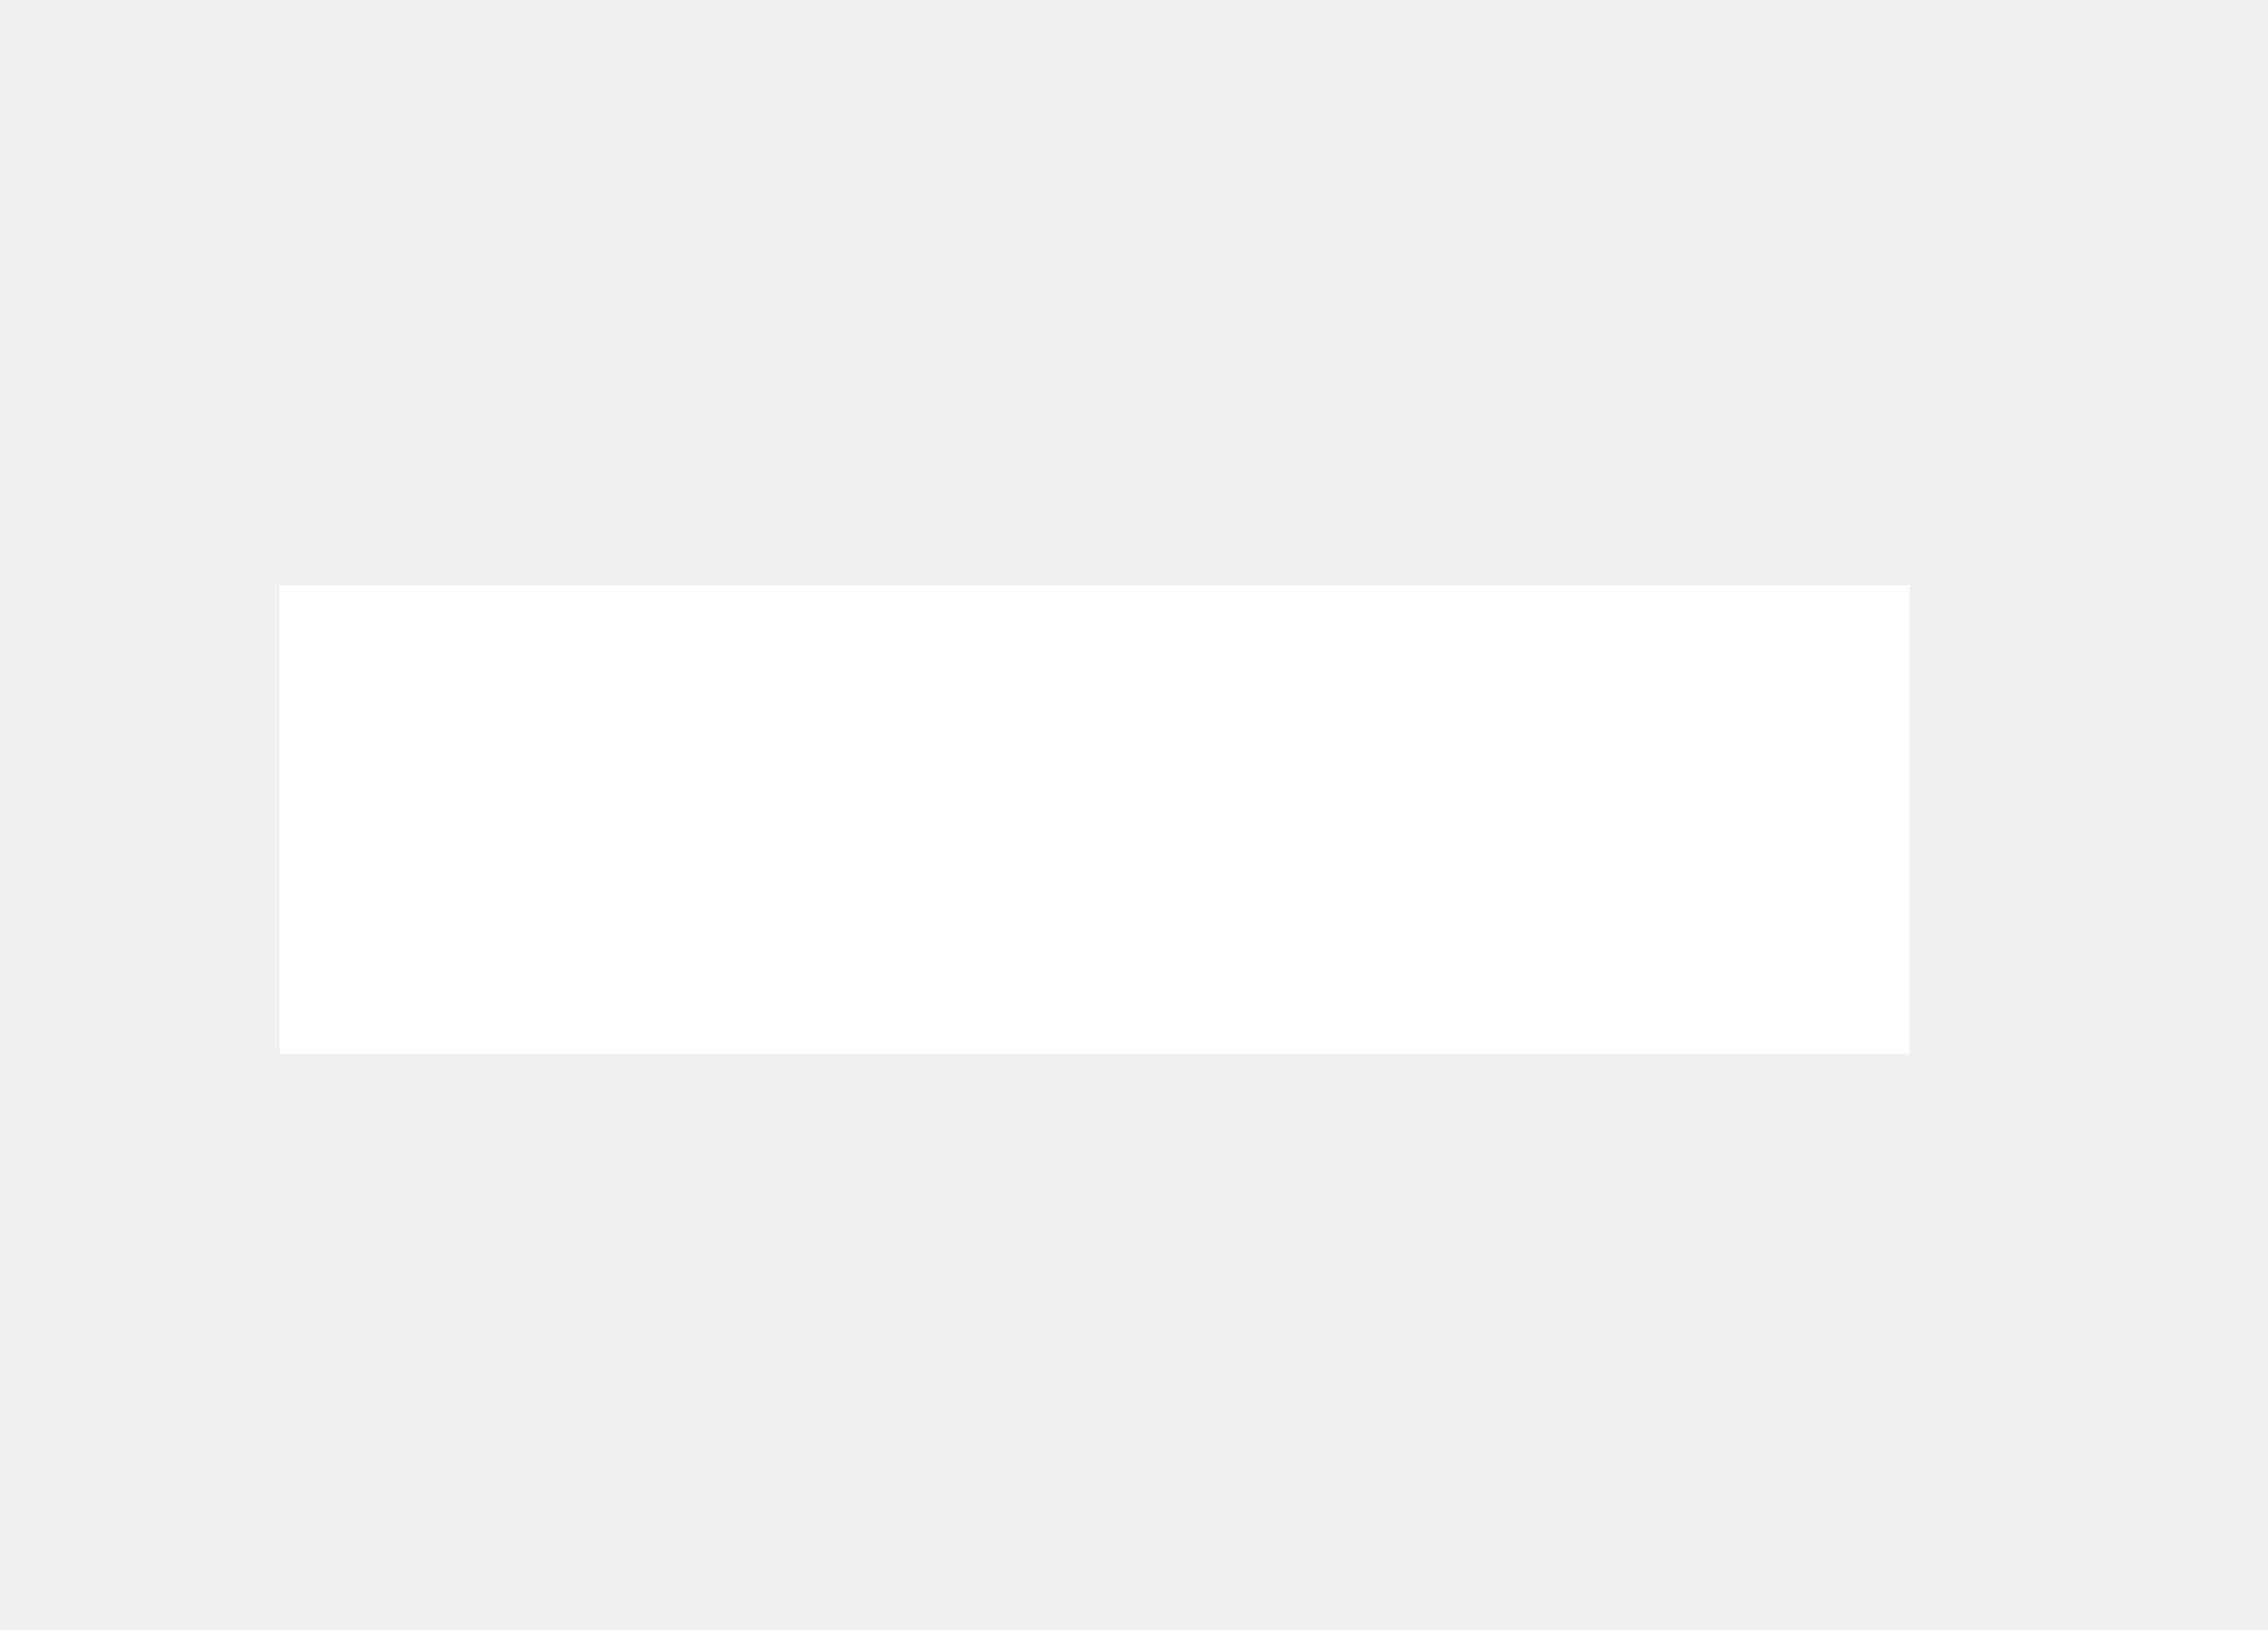
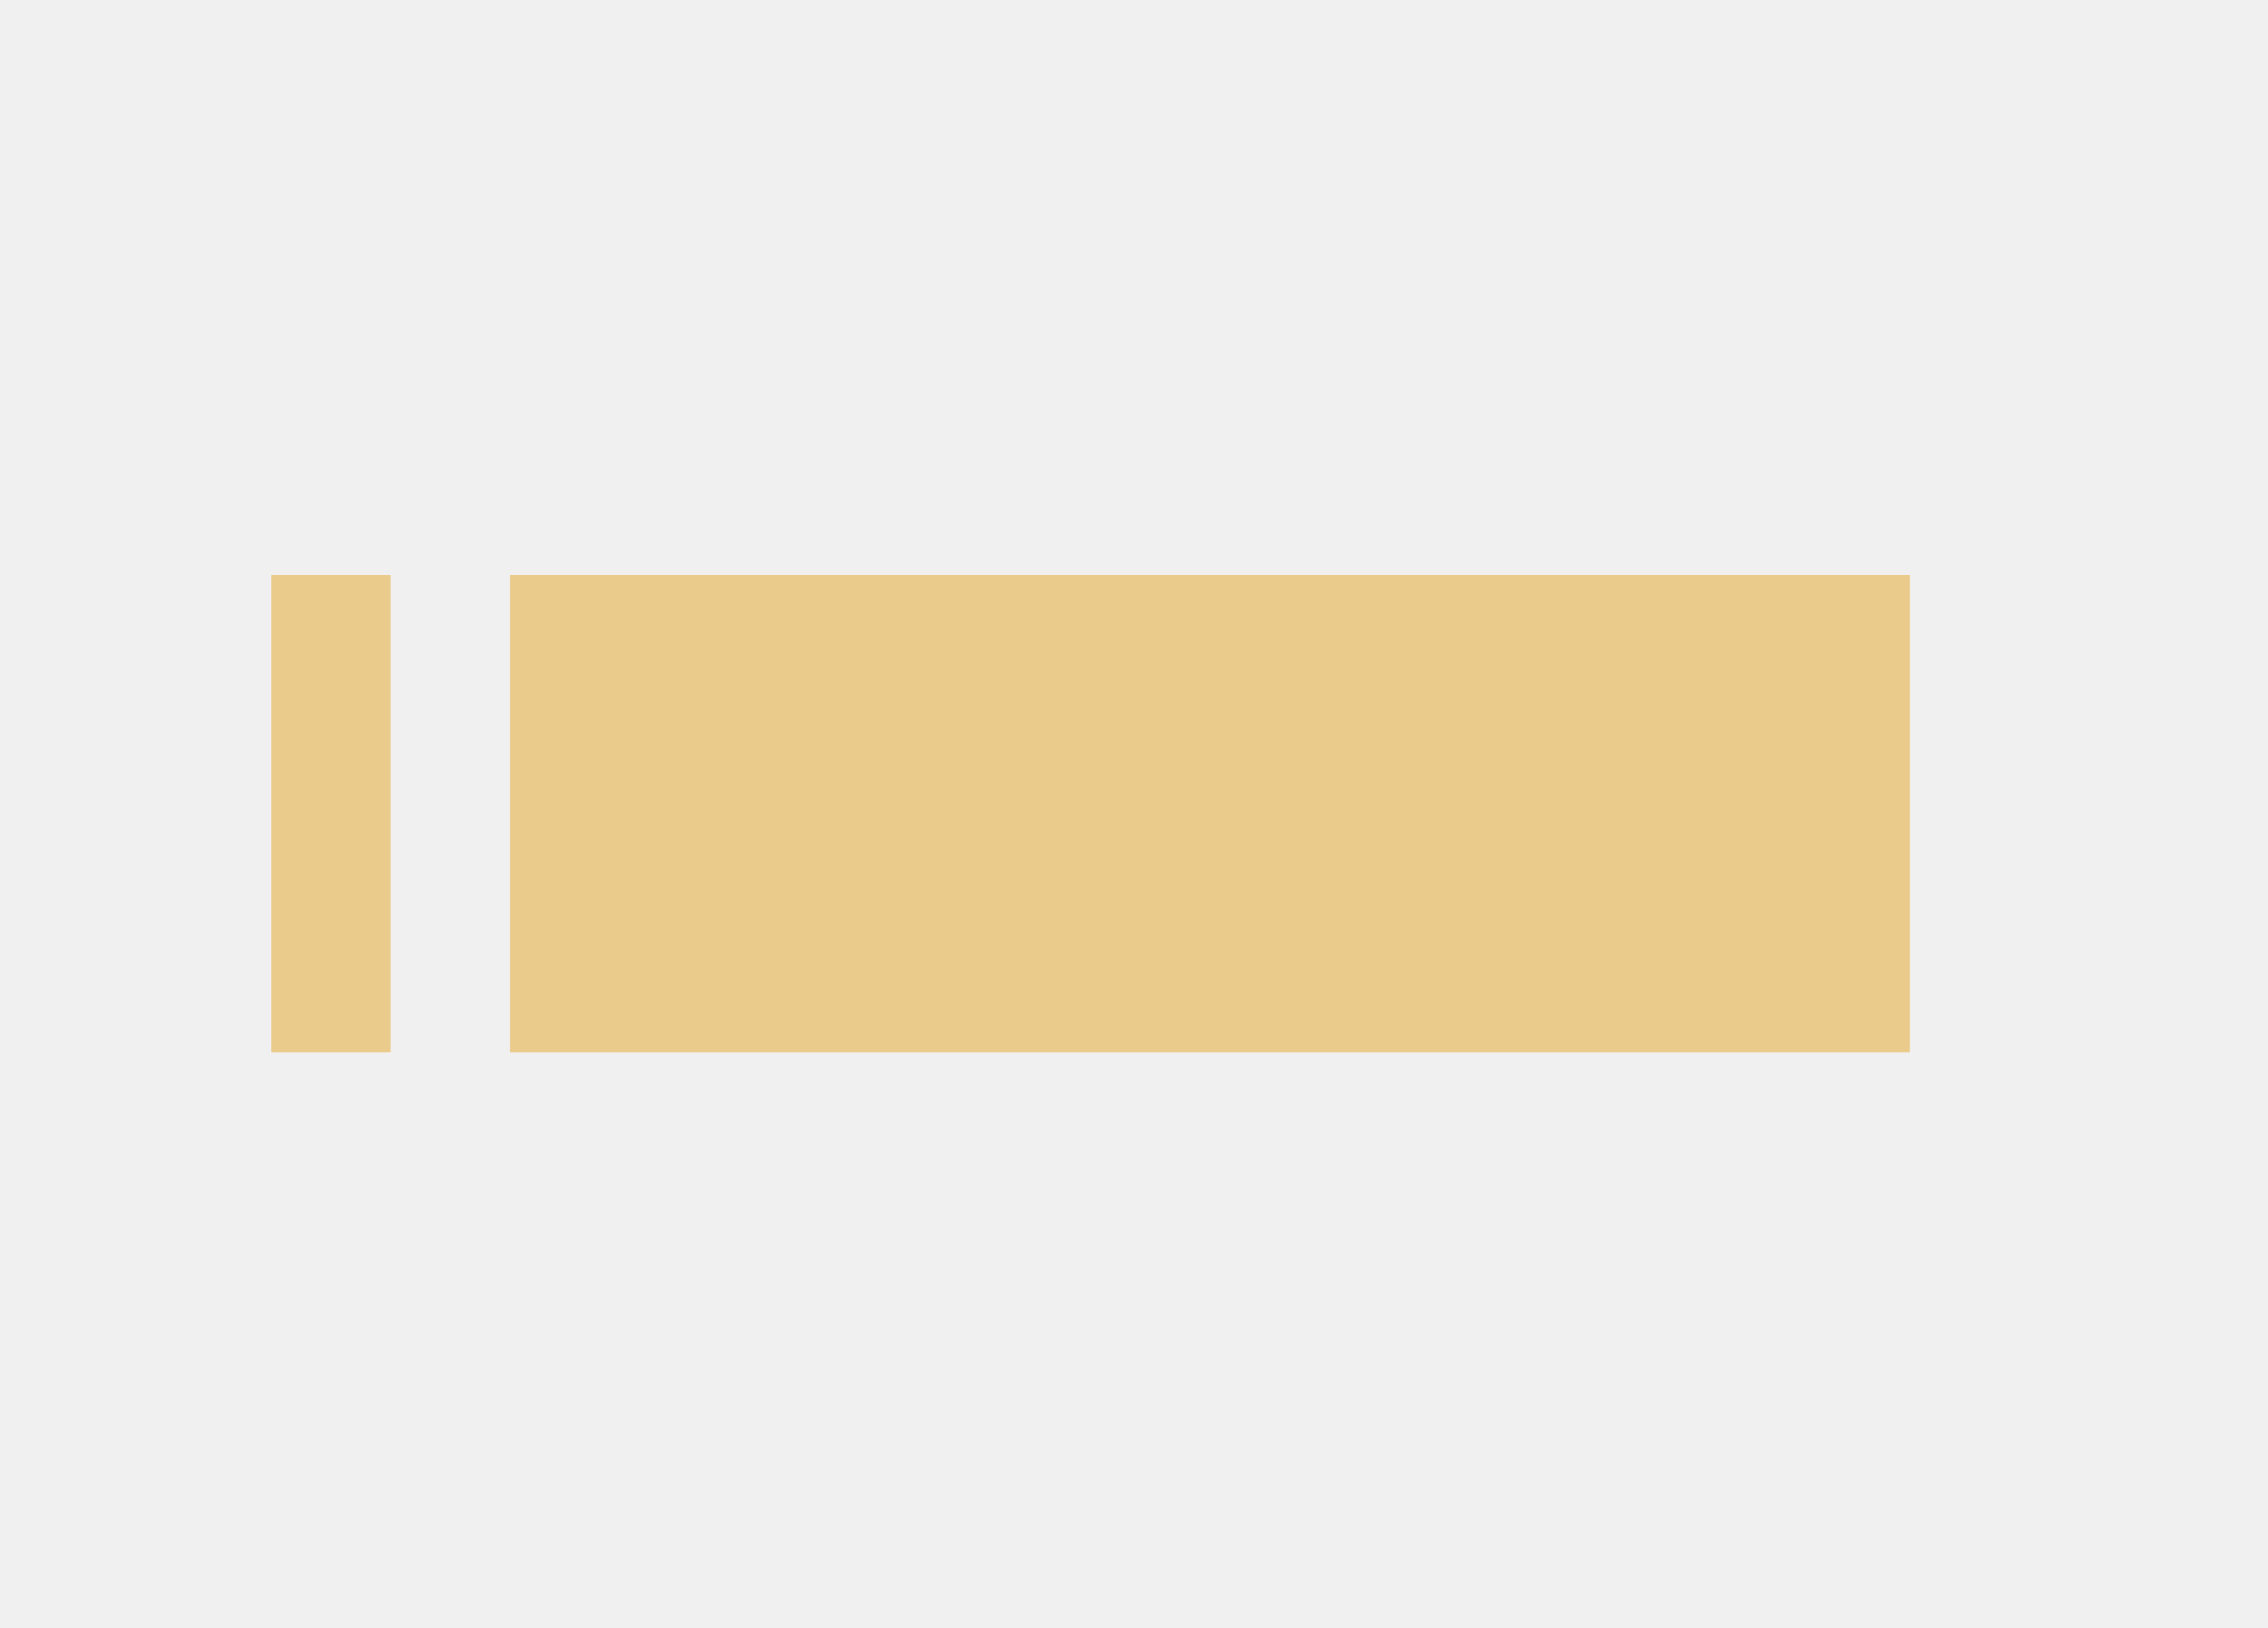
- <svg xmlns="http://www.w3.org/2000/svg" version="1.1" id="Capa_1" x="0px" y="0px" viewBox="67.7 -12.1 823.8 592" style="enable-background:new 67.7 -12.1 823.8 592;" xml:space="preserve">
-   <style type="text/css">
- 	.st0{fill:#FFFFFF;}
- </style>
-   <polygon class="st0" points="761.3,200.5 761.3,370.8 169.3,370.8 169.3,200.5" />
+ <svg xmlns="http://www.w3.org/2000/svg" width="100%" height="100%" viewBox="0 0 209 150" version="1.1" xml:space="preserve" style="fill-rule:evenodd;clip-rule:evenodd;stroke-linejoin:round;stroke-miterlimit:2;">
+   <path d="M25,53L36,53L36,97L25,97L25,53ZM176,97L47,97L47,53L176,53L176,97Z" style="fill:rgb(235,203,139);" />
</svg>
